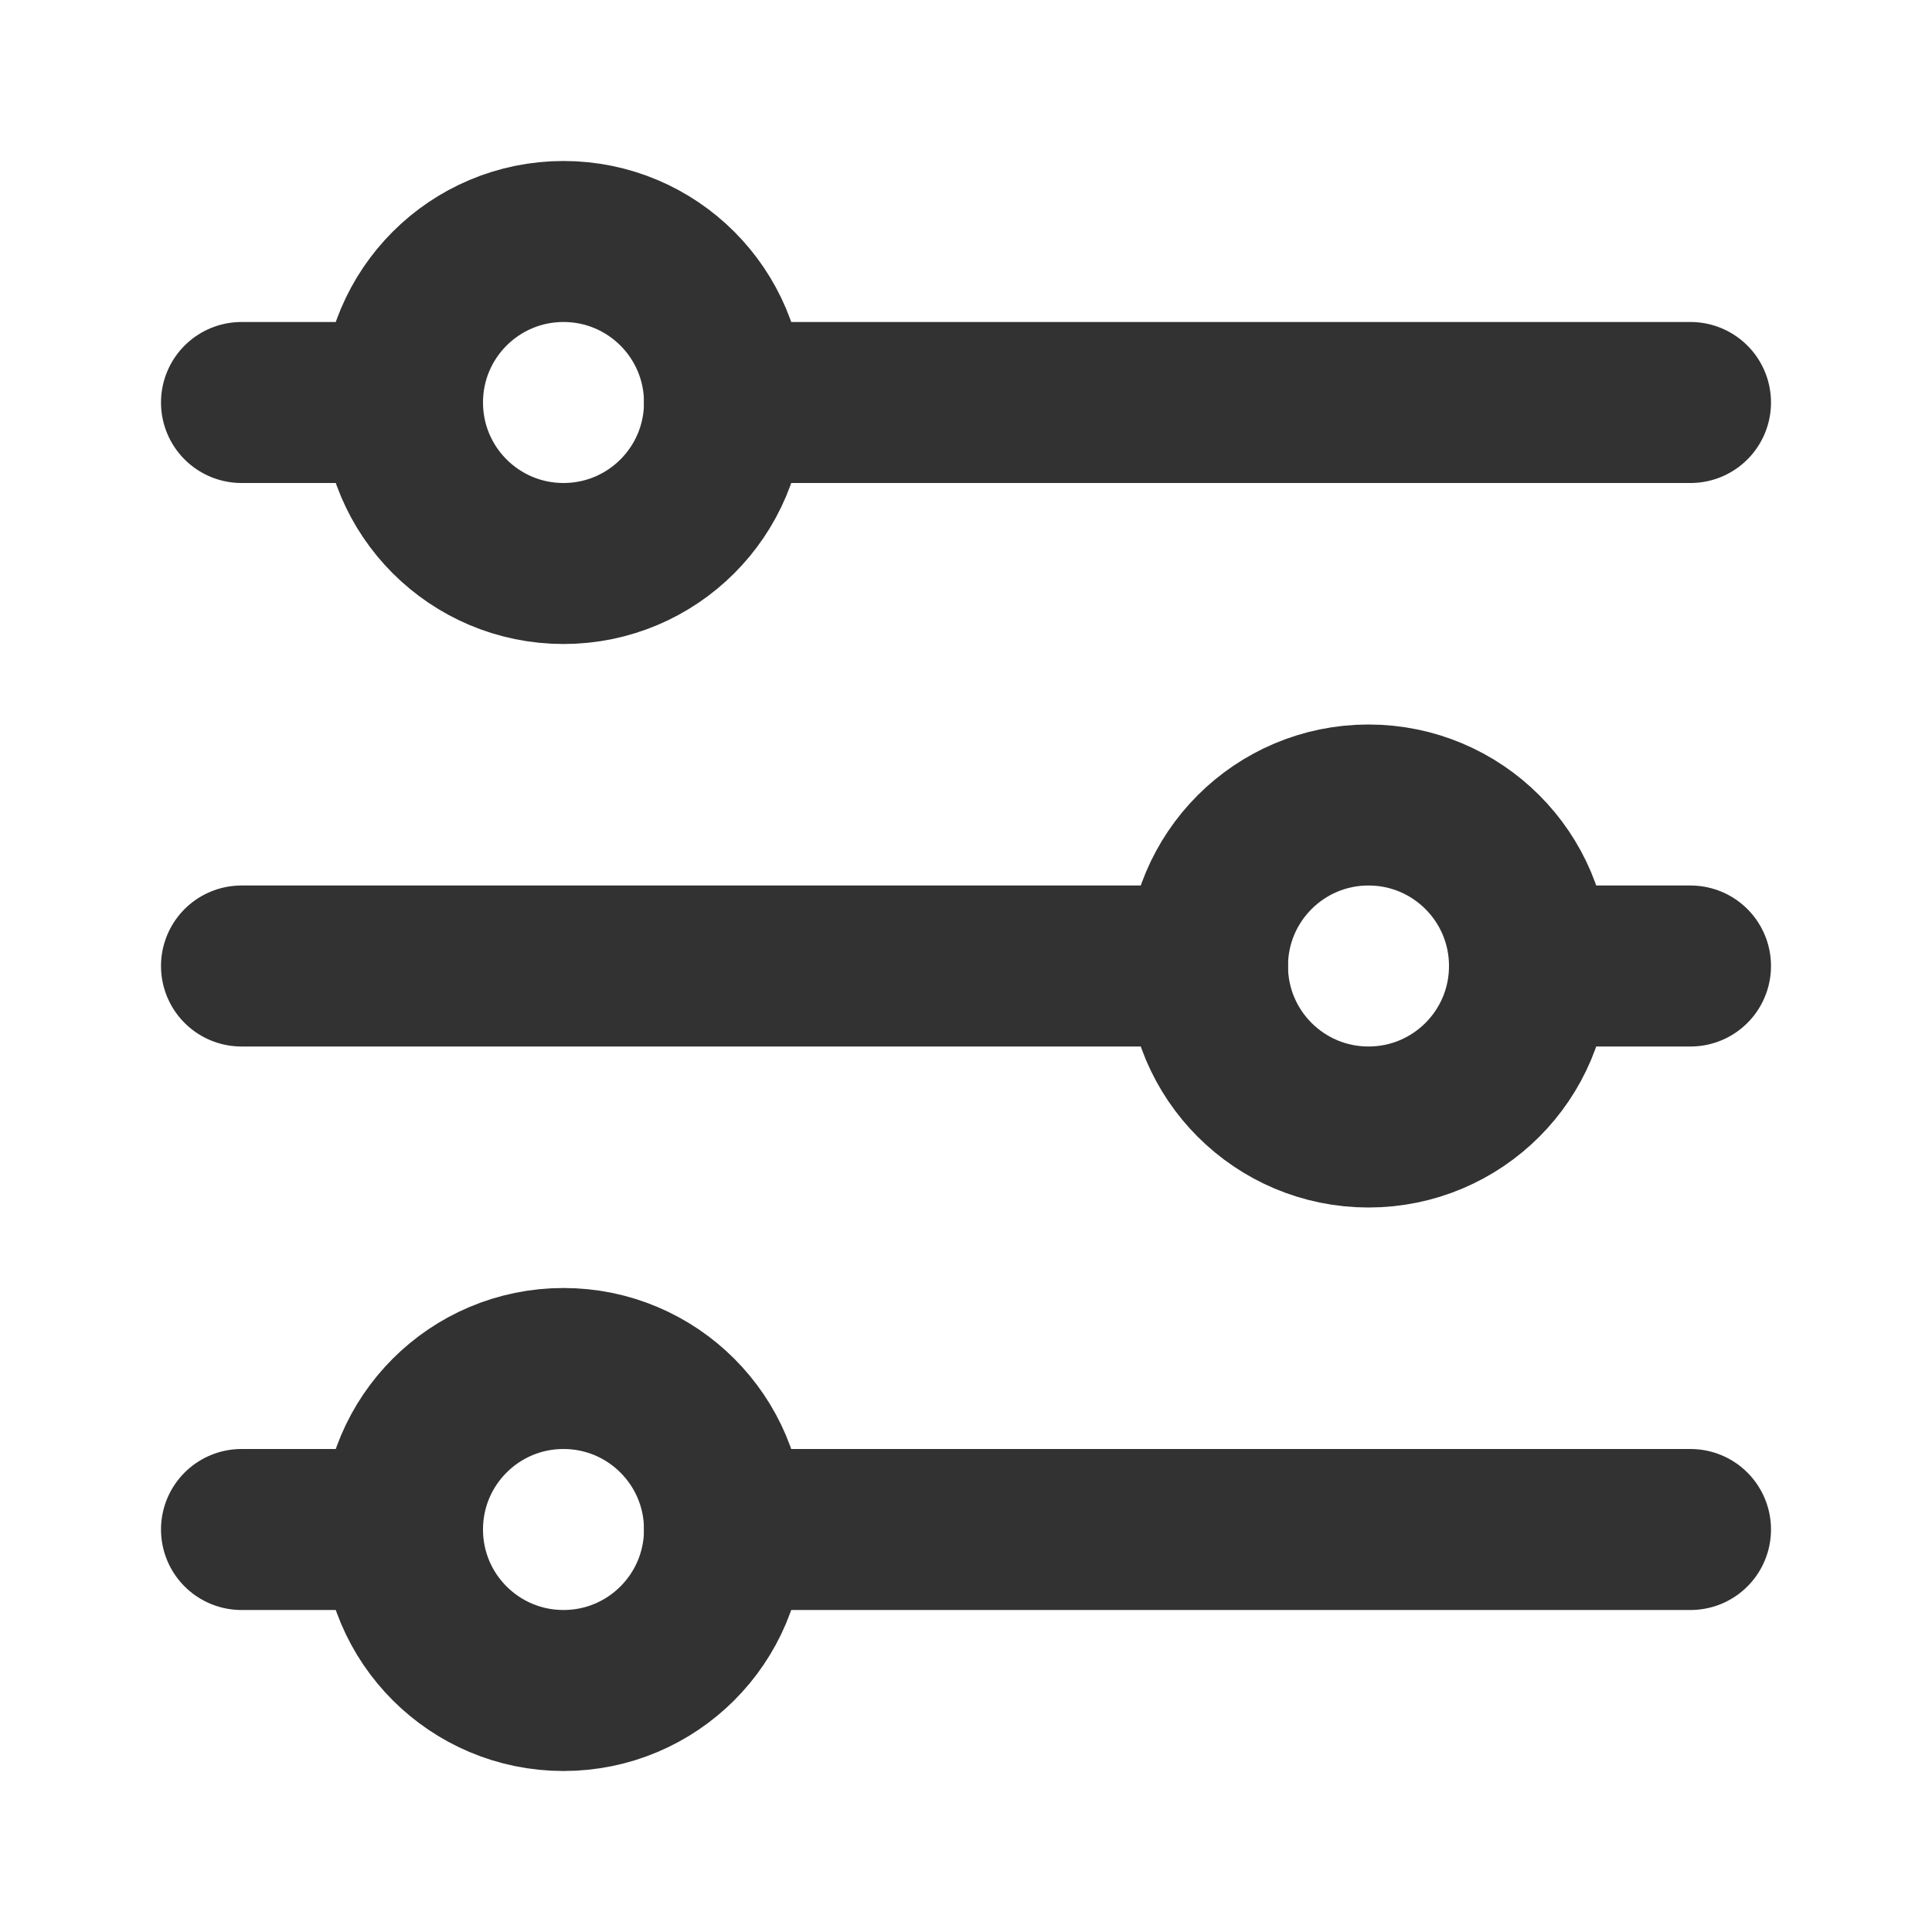
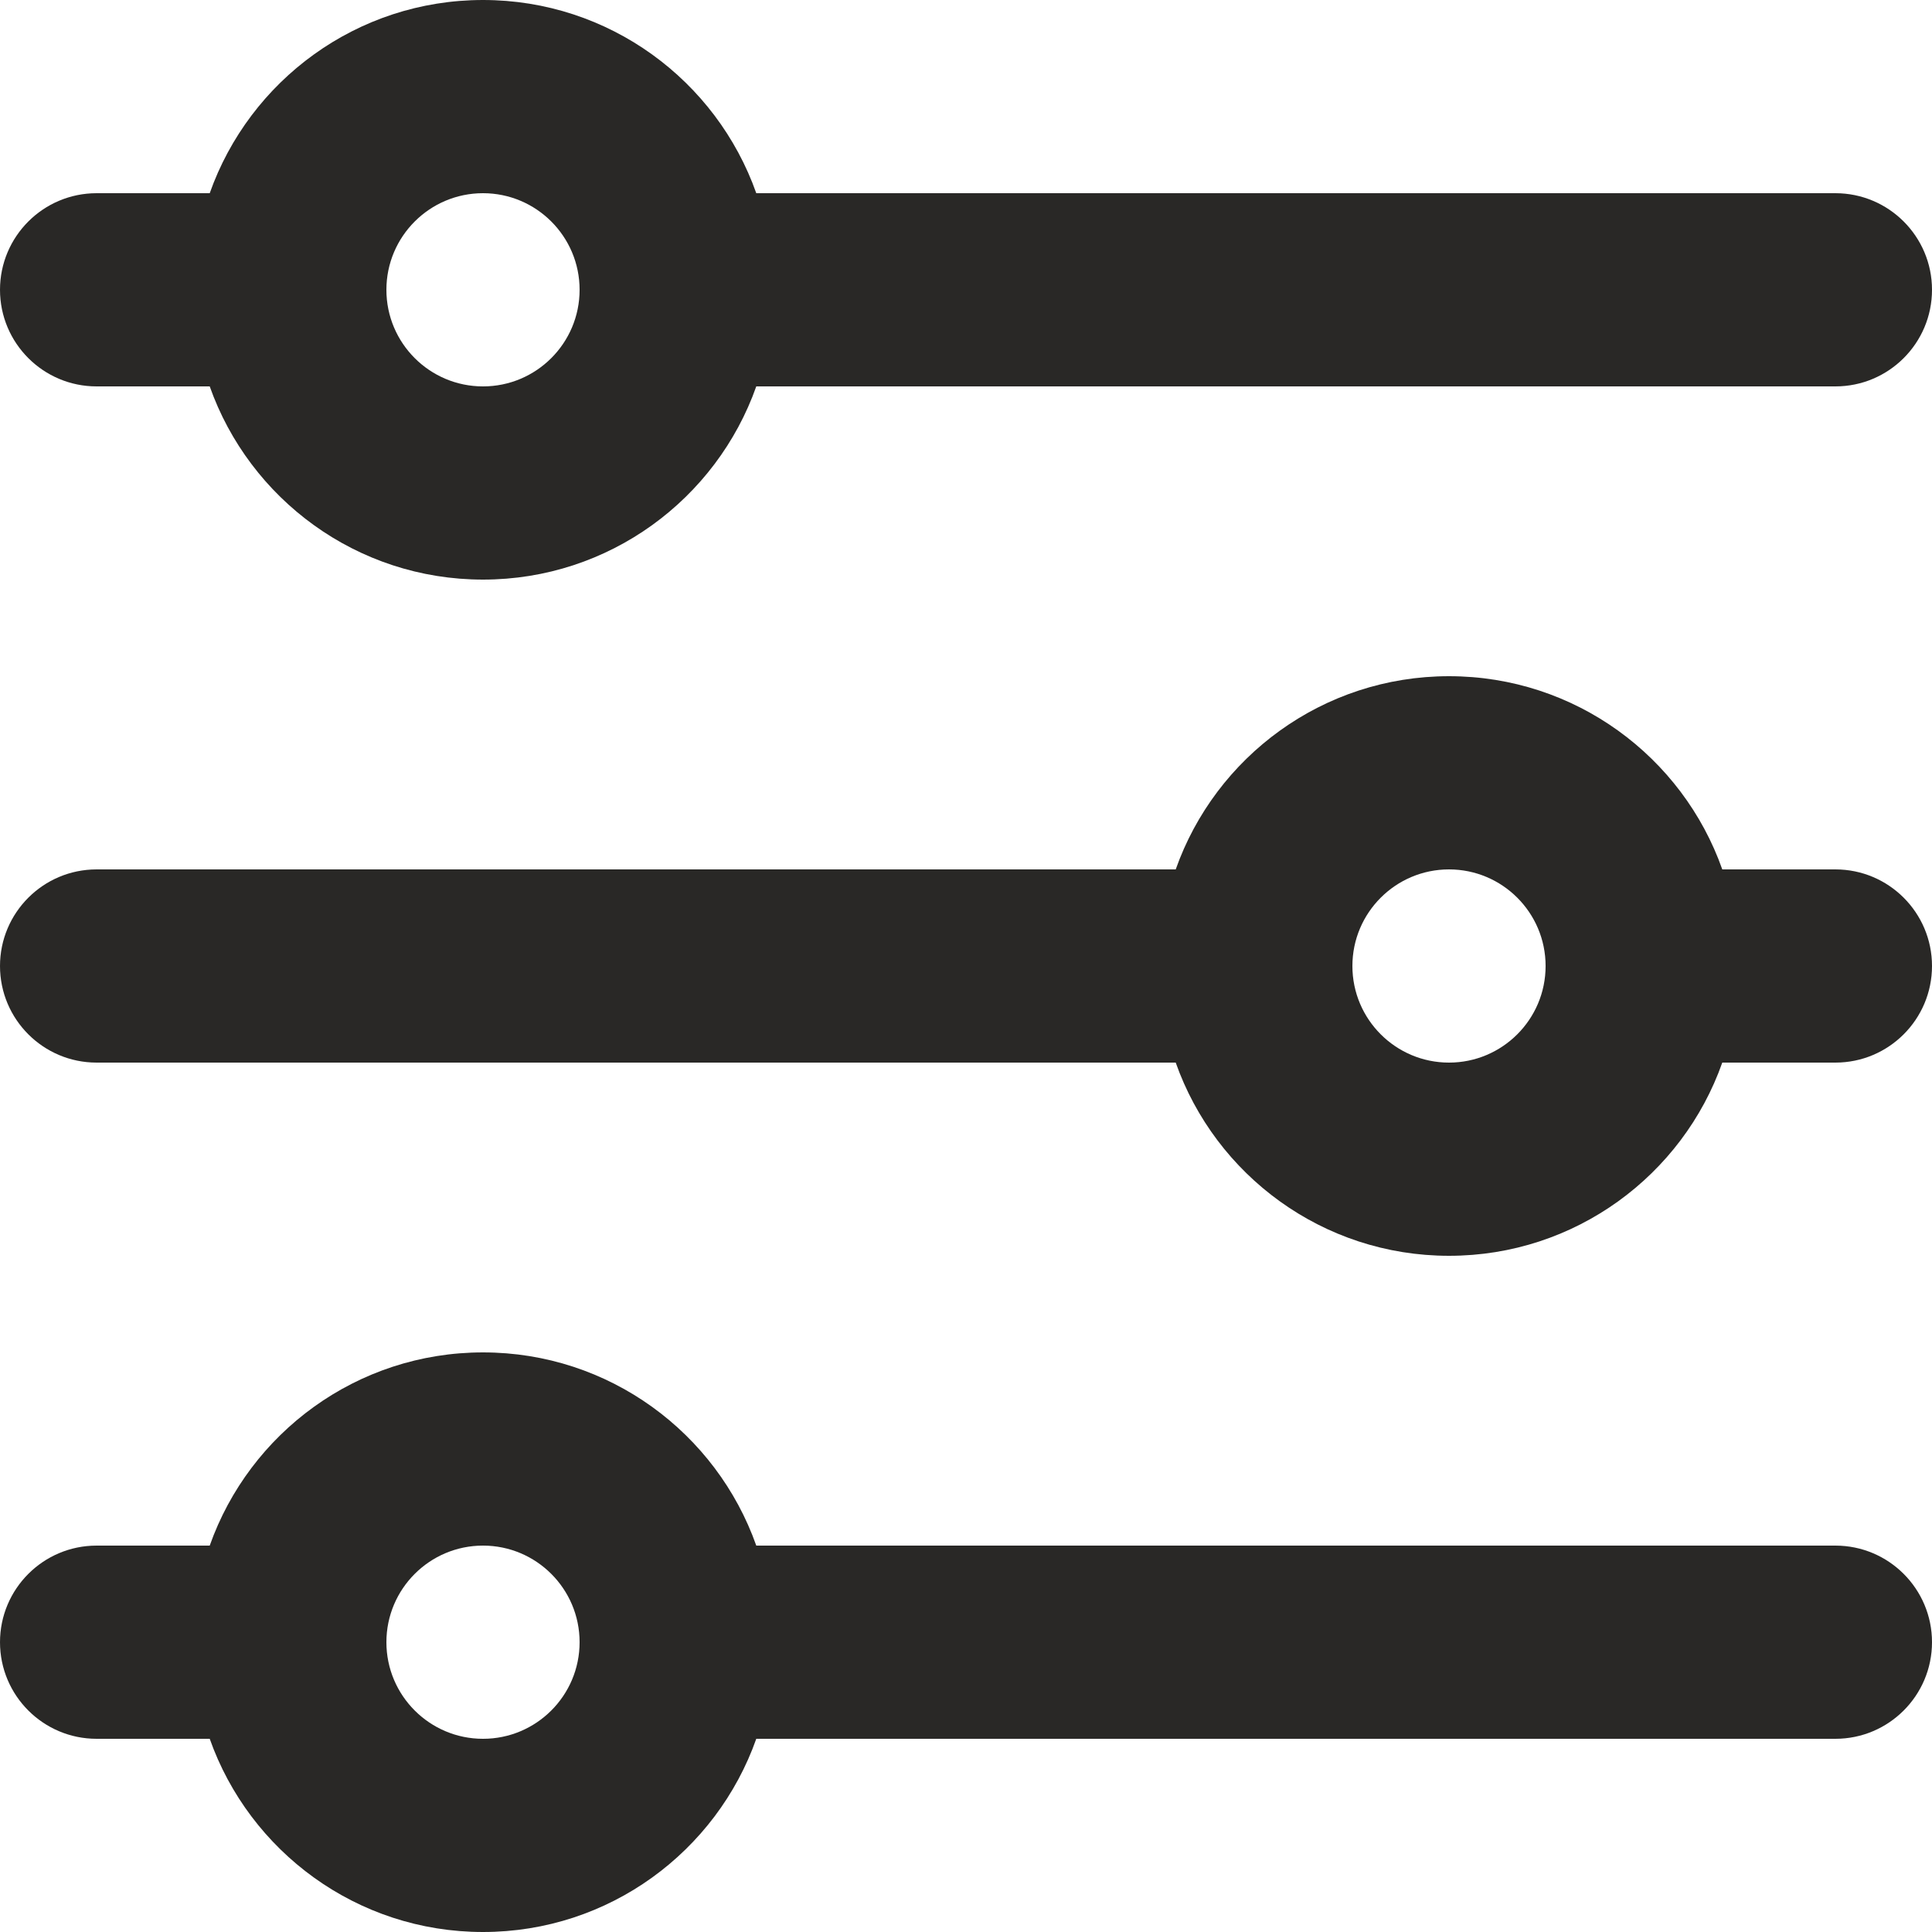
- <svg xmlns="http://www.w3.org/2000/svg" width="24" height="24" viewBox="0 0 24 24" fill="none">
-   <rect width="24" height="24" />
-   <path d="M21 5L9 5" stroke="#323232" stroke-width="2" stroke-linecap="round" />
-   <path d="M5 5L3 5" stroke="#323232" stroke-width="2" stroke-linecap="round" />
-   <path d="M21 12L19 12" stroke="#323232" stroke-width="2" stroke-linecap="round" />
-   <path d="M5 19L3 19" stroke="#323232" stroke-width="2" stroke-linecap="round" />
-   <path d="M15 12L3 12" stroke="#323232" stroke-width="2" stroke-linecap="round" />
-   <path d="M21 19L9 19" stroke="#323232" stroke-width="2" stroke-linecap="round" />
-   <path d="M17 14C15.895 14 15 13.105 15 12C15 10.895 15.895 10 17 10C18.105 10 19 10.895 19 12C19 13.105 18.105 14 17 14Z" stroke="#323232" stroke-width="2" />
-   <path d="M7 21C5.895 21 5 20.105 5 19C5 17.895 5.895 17 7 17C8.105 17 9 17.895 9 19C9 20.105 8.105 21 7 21Z" stroke="#323232" stroke-width="2" />
-   <path d="M7 7C5.895 7 5 6.105 5 5C5 3.895 5.895 3 7 3C8.105 3 9 3.895 9 5C9 6.105 8.105 7 7 7Z" stroke="#323232" stroke-width="2" />
+ <svg xmlns="http://www.w3.org/2000/svg" width="20" height="20" viewBox="0 0 20 20" fill="none">
+   <path fill-rule="evenodd" clip-rule="evenodd" d="M5 2C5.552 2 6 2.448 6 3C6 3.552 5.552 4 5 4C4.448 4 4 3.552 4 3C4 2.448 4.448 2 5 2ZM2.171 2L1 2C0.448 2 0 2.448 0 3C0 3.552 0.448 4 1 4H2.171C2.583 5.165 3.694 6 5 6C6.306 6 7.417 5.165 7.829 4L19 4C19.552 4 20 3.552 20 3C20 2.448 19.552 2 19 2L7.829 2C7.417 0.835 6.306 0 5 0C3.694 0 2.583 0.835 2.171 2ZM19 11C19.552 11 20 10.552 20 10C20 9.448 19.552 9 19 9H17.829C17.418 7.835 16.306 7 15 7C13.694 7 12.582 7.835 12.171 9H1C0.448 9 0 9.448 0 10C0 10.552 0.448 11 1 11H12.171C12.582 12.165 13.694 13 15 13C16.306 13 17.418 12.165 17.829 11H19ZM14 10C14 10.552 14.448 11 15 11C15.552 11 16 10.552 16 10C16 9.448 15.552 9 15 9C14.448 9 14 9.448 14 10ZM5 18C4.448 18 4 17.552 4 17C4 16.448 4.448 16 5 16C5.552 16 6 16.448 6 17C6 17.552 5.552 18 5 18ZM19 18H7.829C7.417 19.165 6.306 20 5 20C3.694 20 2.583 19.165 2.171 18H1C0.448 18 0 17.552 0 17C0 16.448 0.448 16 1 16H2.171C2.583 14.835 3.694 14 5 14C6.306 14 7.417 14.835 7.829 16L19 16C19.552 16 20 16.448 20 17C20 17.552 19.552 18 19 18Z" fill="#292826" />
</svg>
